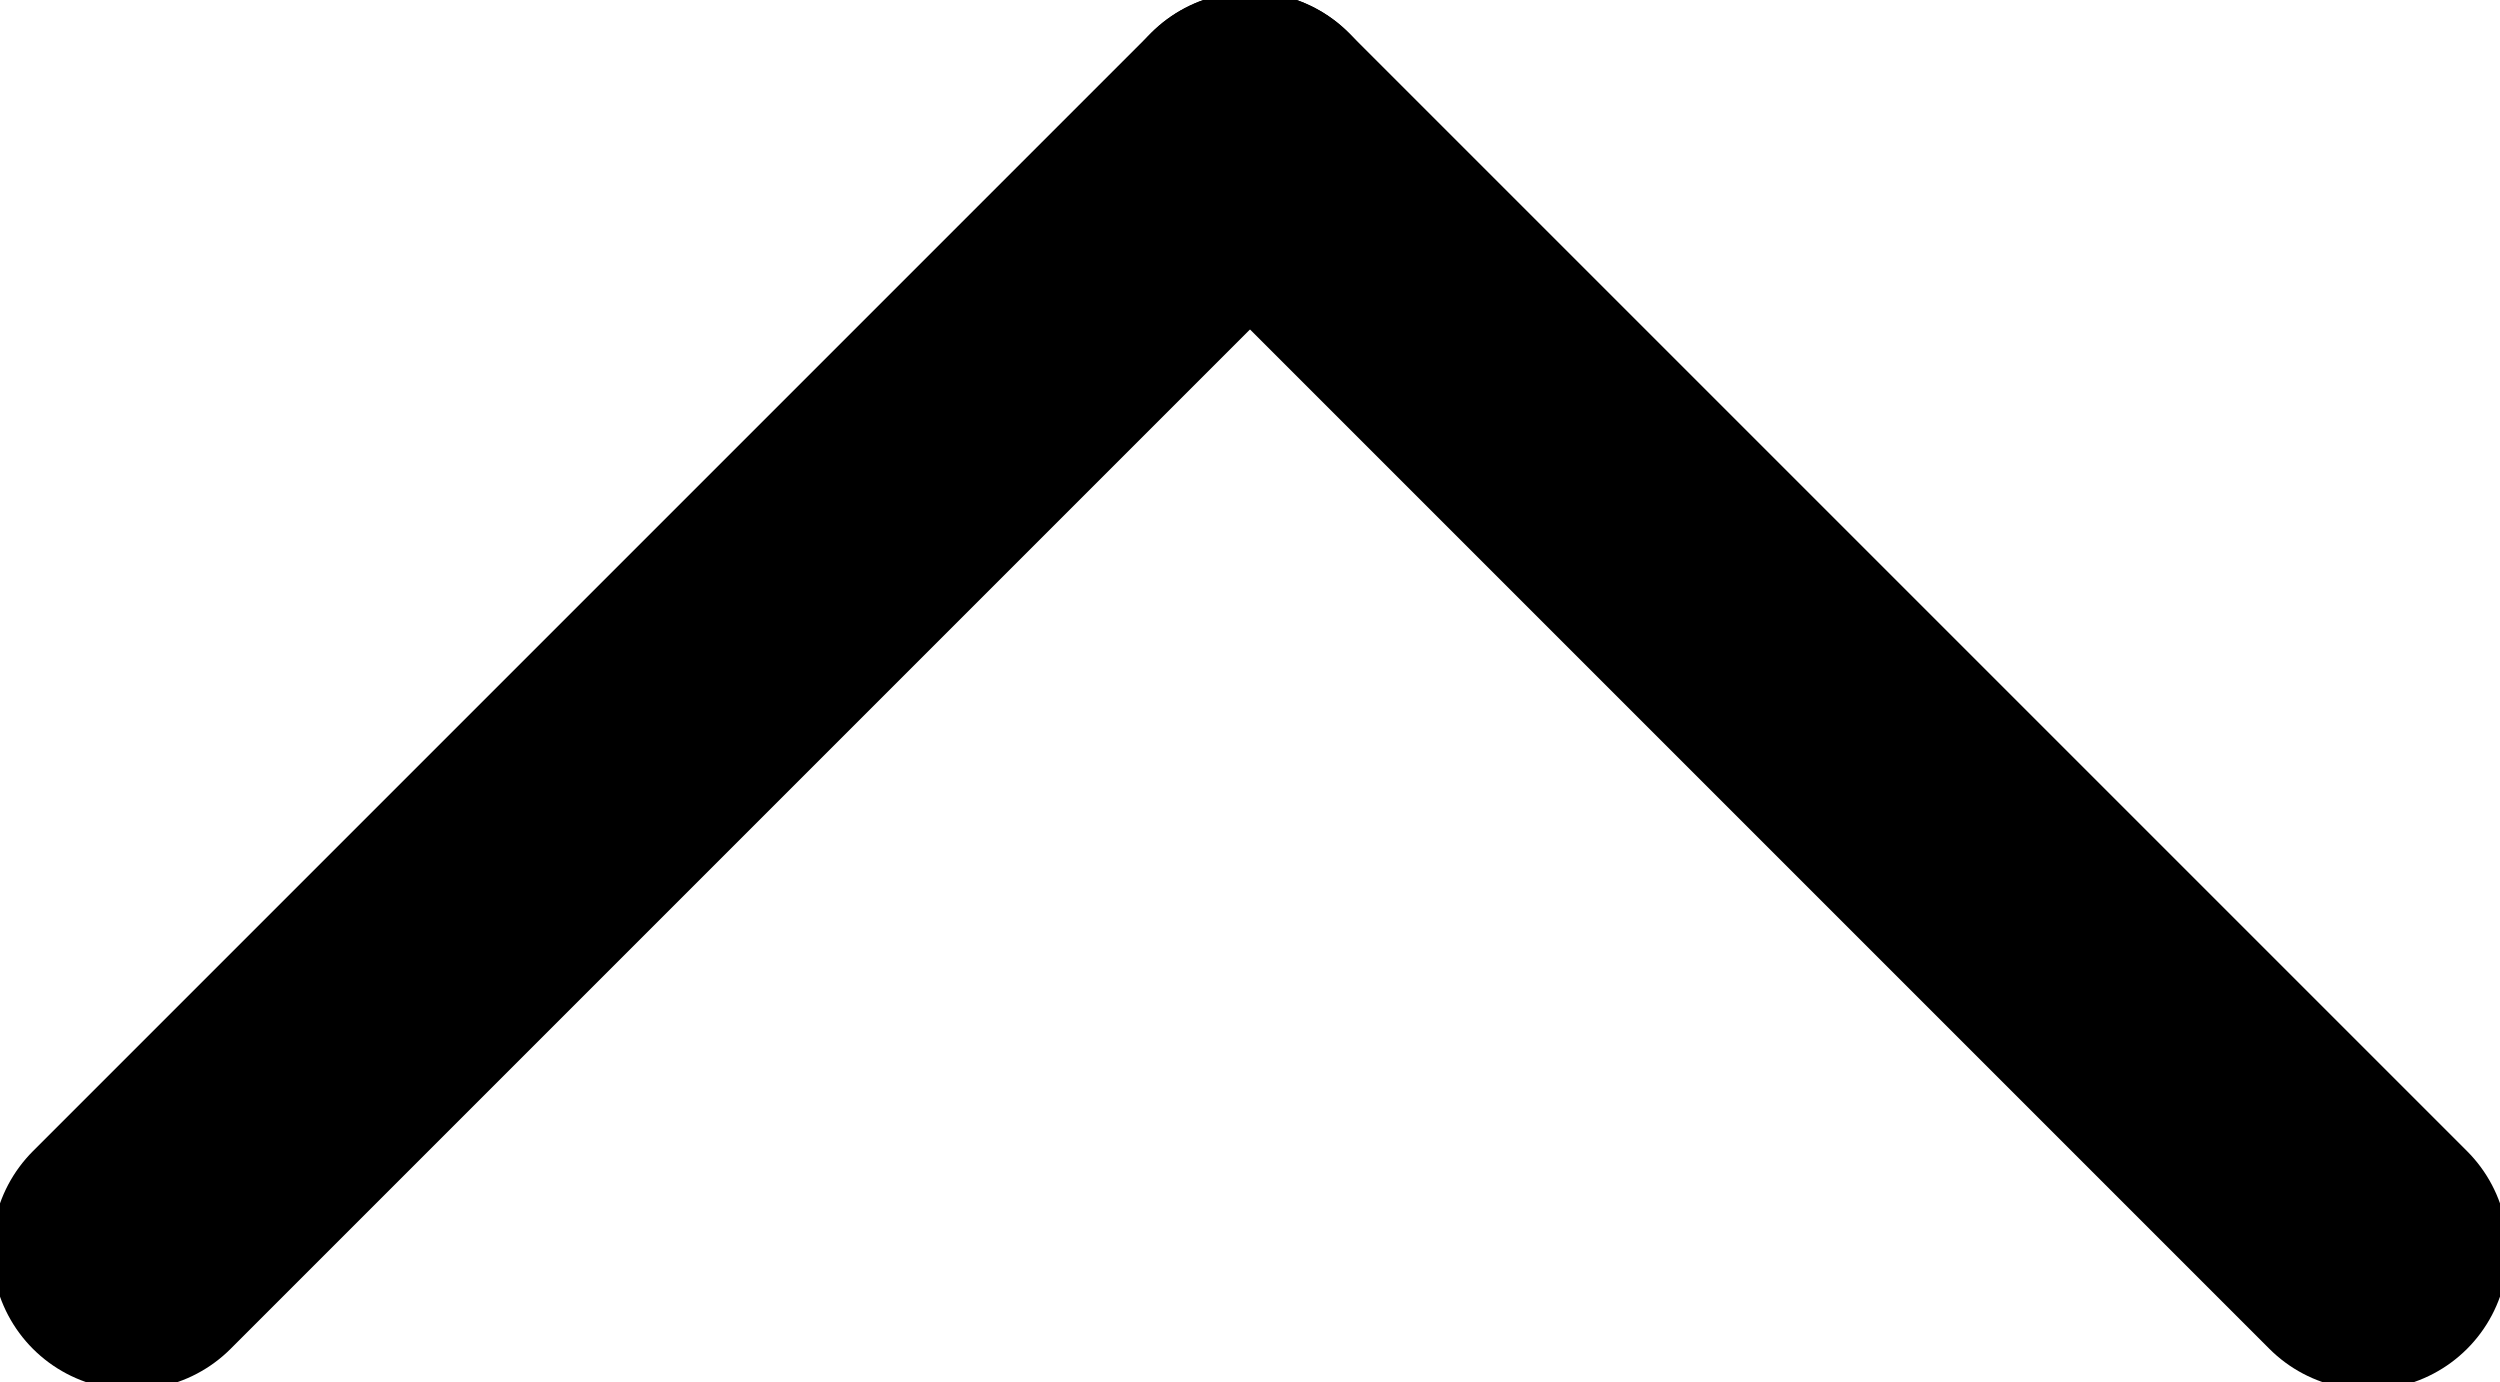
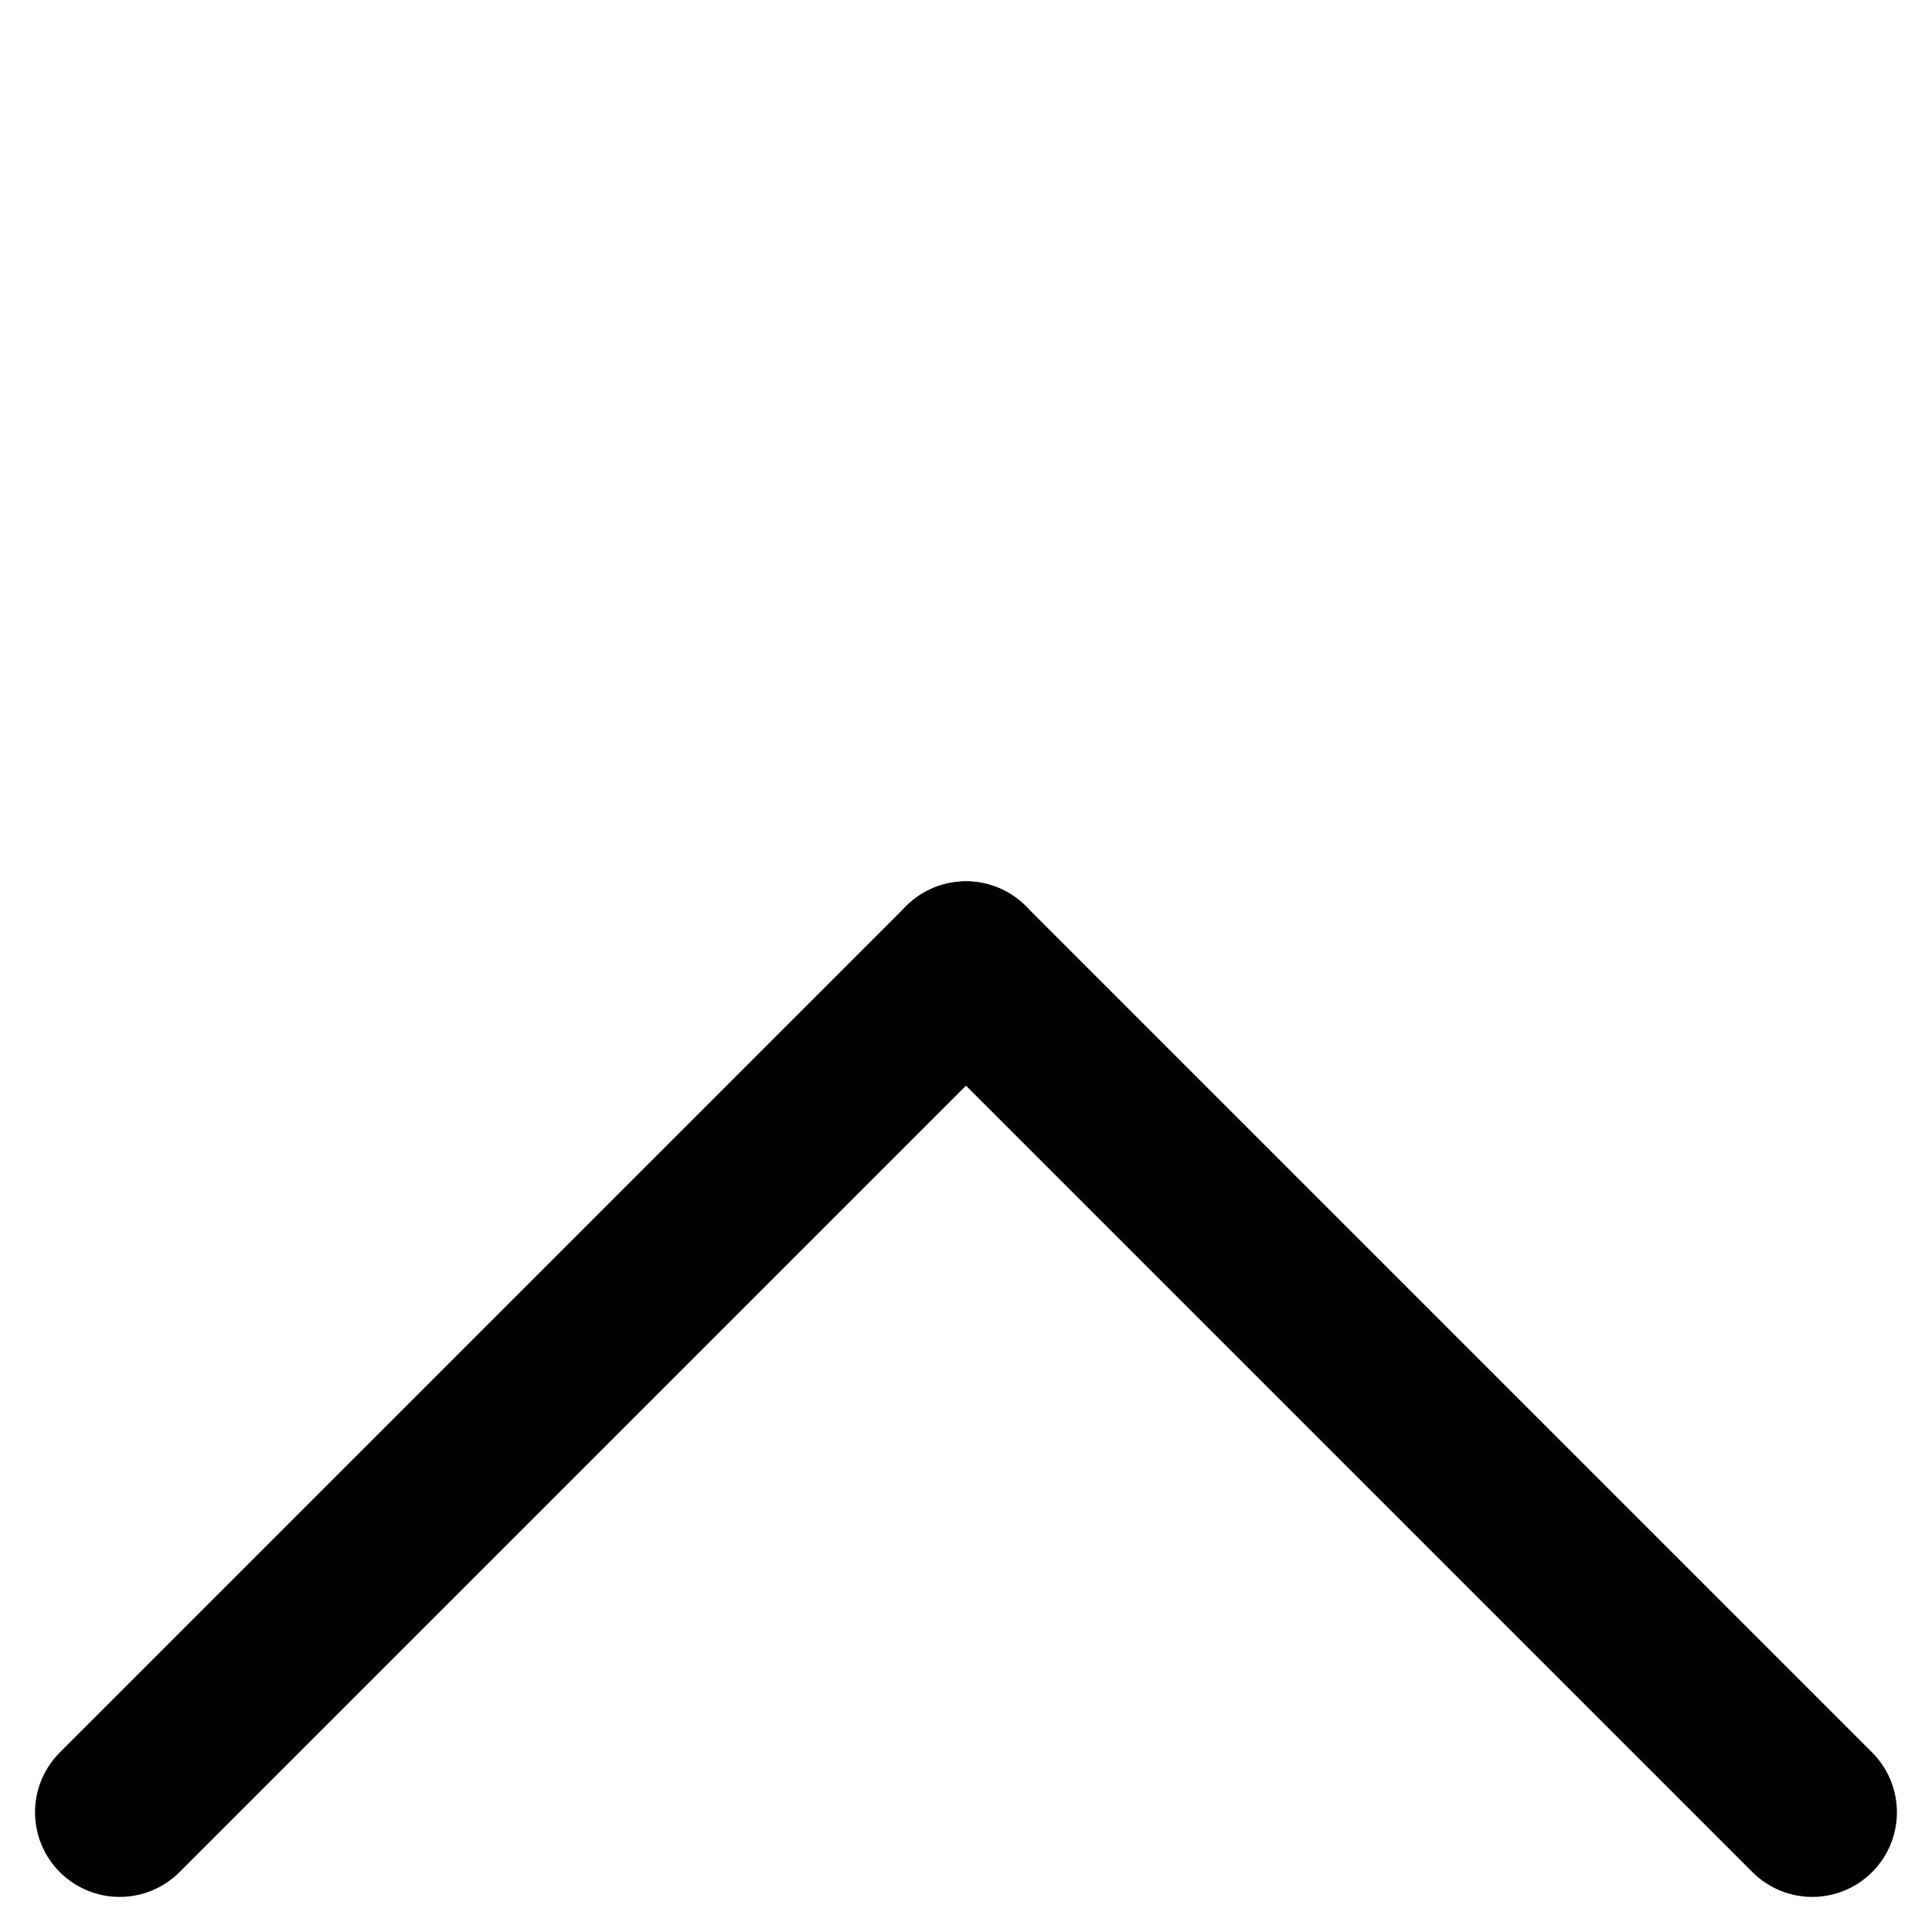
- <svg xmlns="http://www.w3.org/2000/svg" width="15" viewBox="0 0 26.828 14.828">
-   <g id="Komponente_2_1" data-name="Komponente 2 – 1" transform="translate(25.414 13.414) rotate(180)">
-     <line id="Linie_1" data-name="Linie 1" x2="12" y2="12" fill="none" stroke="#000" stroke-linecap="round" stroke-width="3" />
-     <line id="Linie_2" data-name="Linie 2" y1="12" x2="12" transform="translate(12)" fill="none" stroke="#000" stroke-linecap="round" stroke-width="3" />
+ <svg xmlns="http://www.w3.org/2000/svg" width="15" viewBox="0 0 34.243 34.243">
+   <g id="Komponente_9_1" data-name="Komponente 9 – 1" transform="translate(2.121 2.121)">
+     <g id="Komponente_8_1" data-name="Komponente 8 – 1" transform="translate(0 15)">
+       <line id="Linie_4" data-name="Linie 4" y1="15" x2="15" fill="none" stroke="#000" stroke-linecap="round" stroke-width="3" />
+       <line id="Linie_5" data-name="Linie 5" x1="15" y1="15" transform="translate(15)" fill="none" stroke="#000" stroke-linecap="round" stroke-width="3" />
+     </g>
+     <g id="Komponente_8_2" data-name="Komponente 8 – 2" transform="translate(30 15) rotate(180)">
+       <line id="Linie_4-2" data-name="Linie 4" y1="15" x2="15" fill="none" stroke="rgba(0,0,0,0)" stroke-linecap="round" stroke-width="3" />
+       <line id="Linie_5-2" data-name="Linie 5" x1="15" y1="15" transform="translate(15)" fill="none" stroke="rgba(0,0,0,0)" stroke-linecap="round" stroke-width="3" />
+     </g>
  </g>
</svg>
